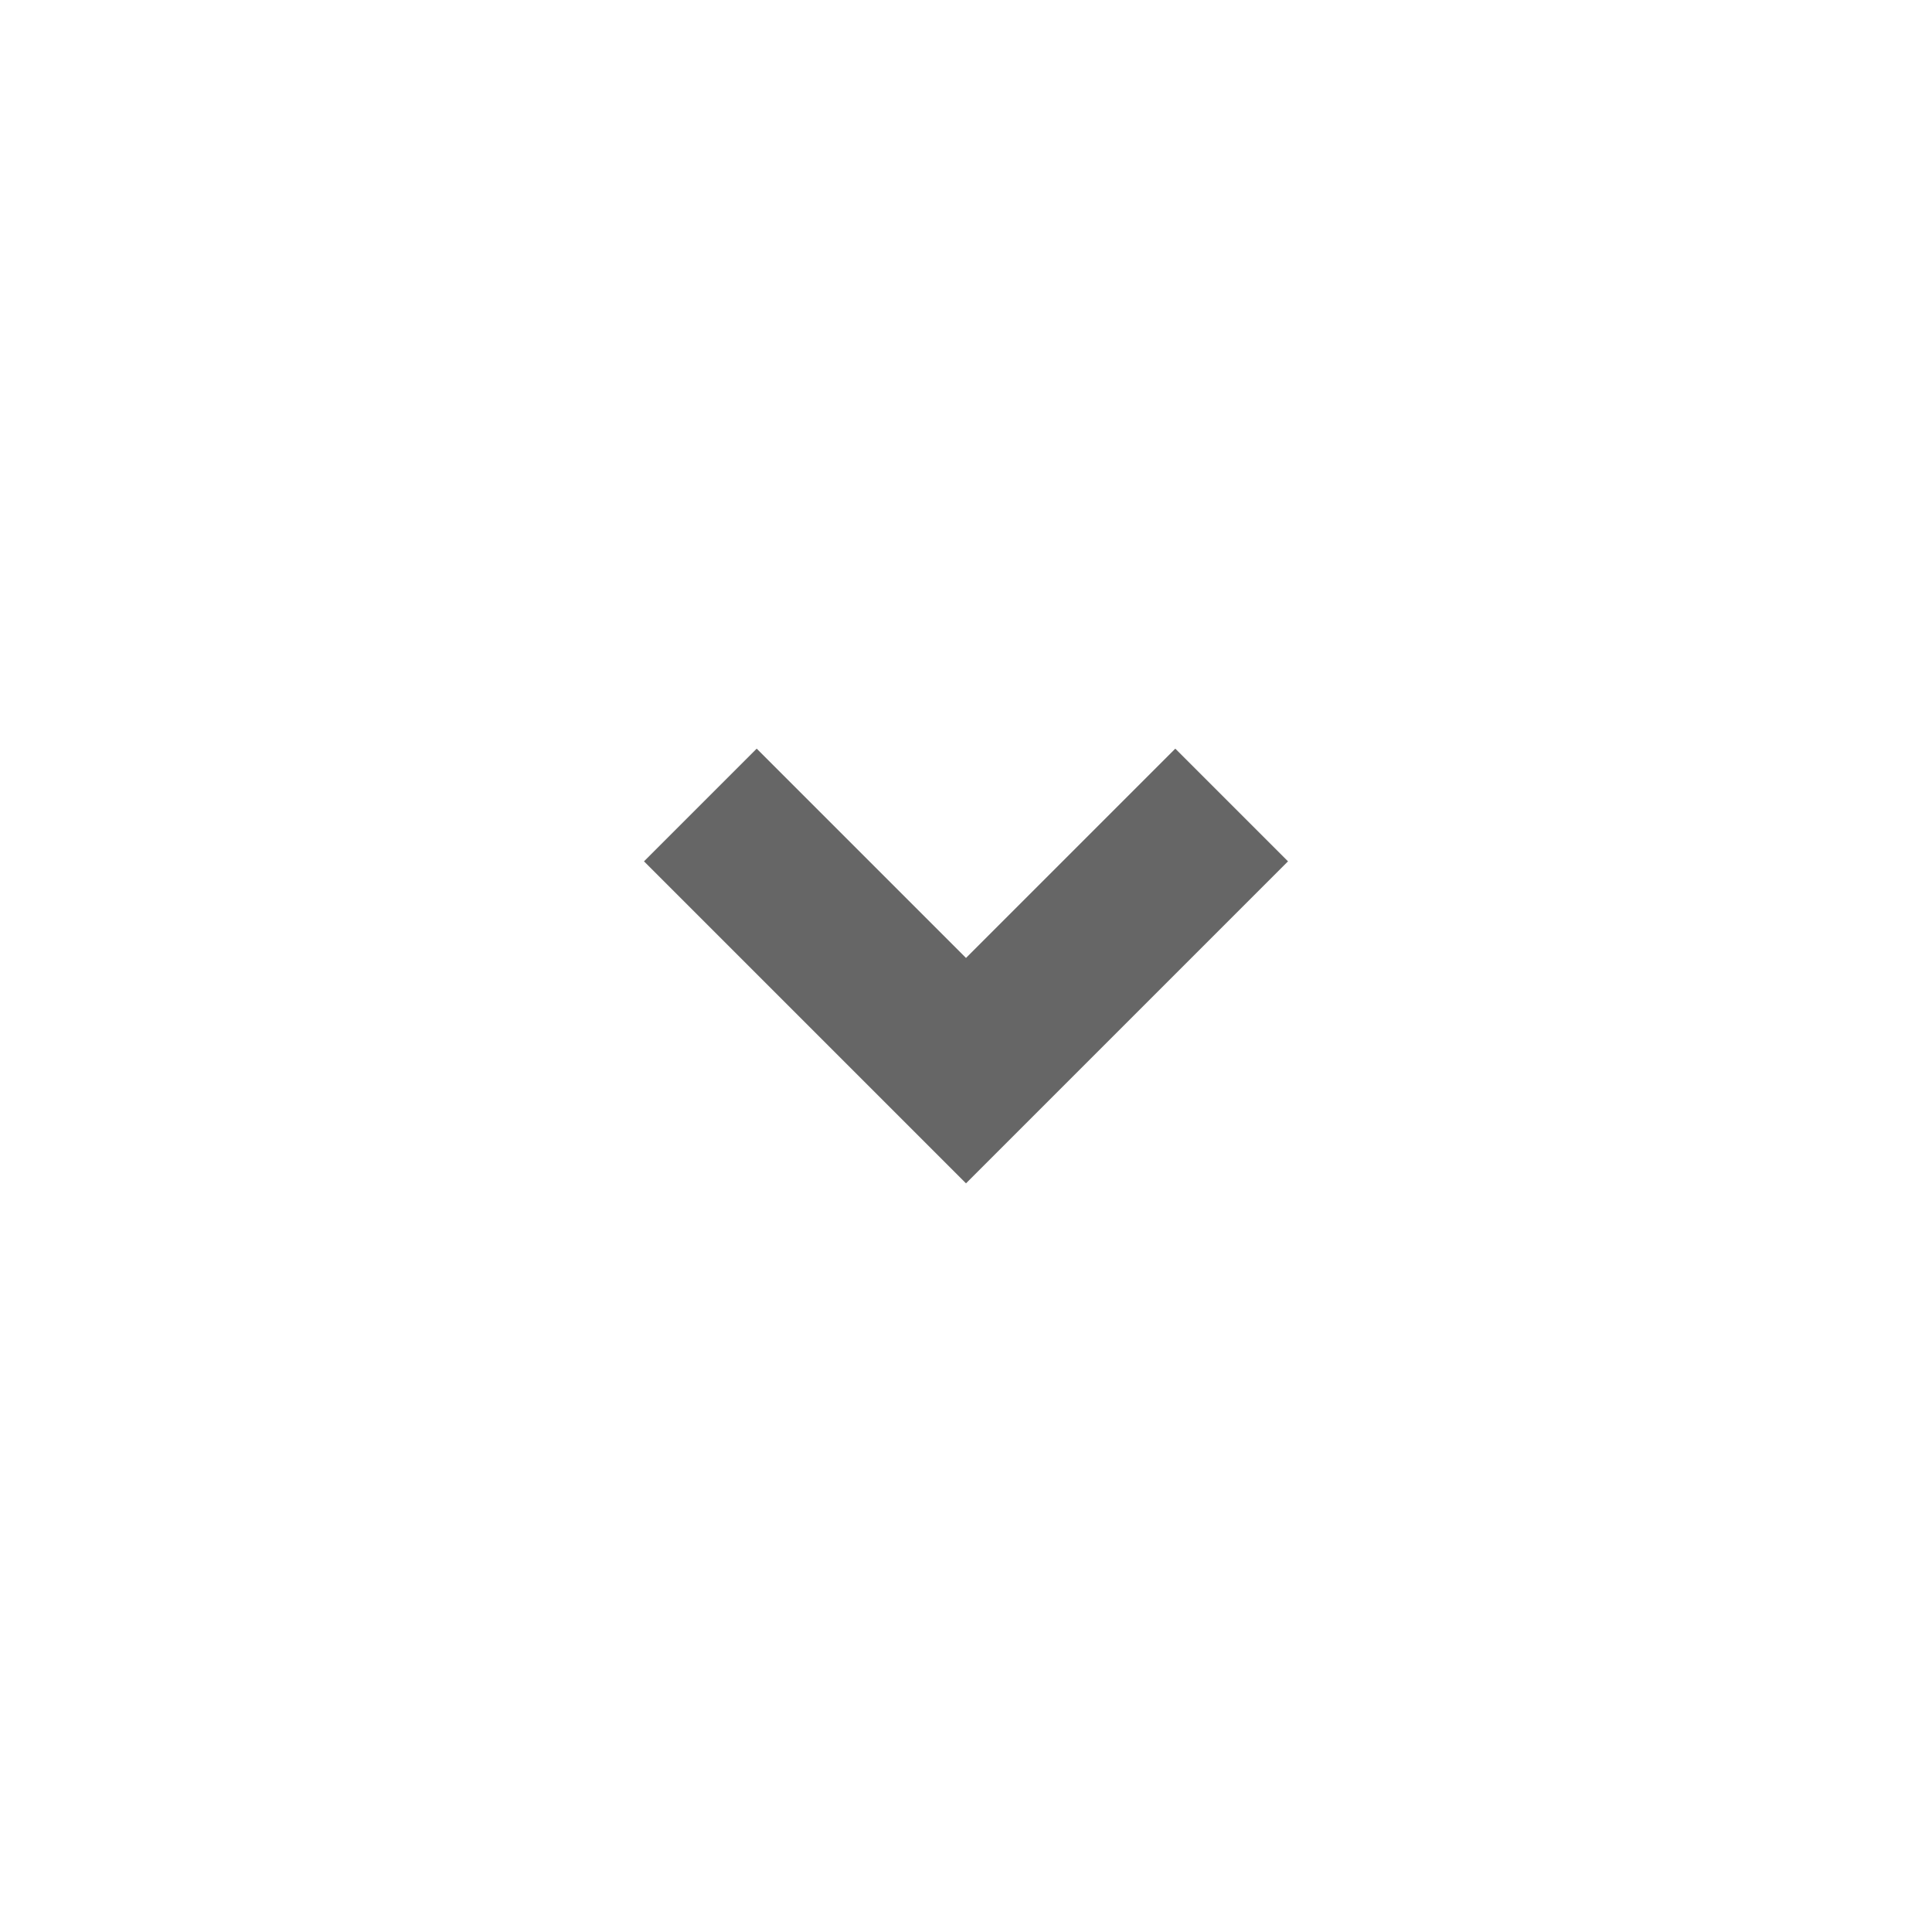
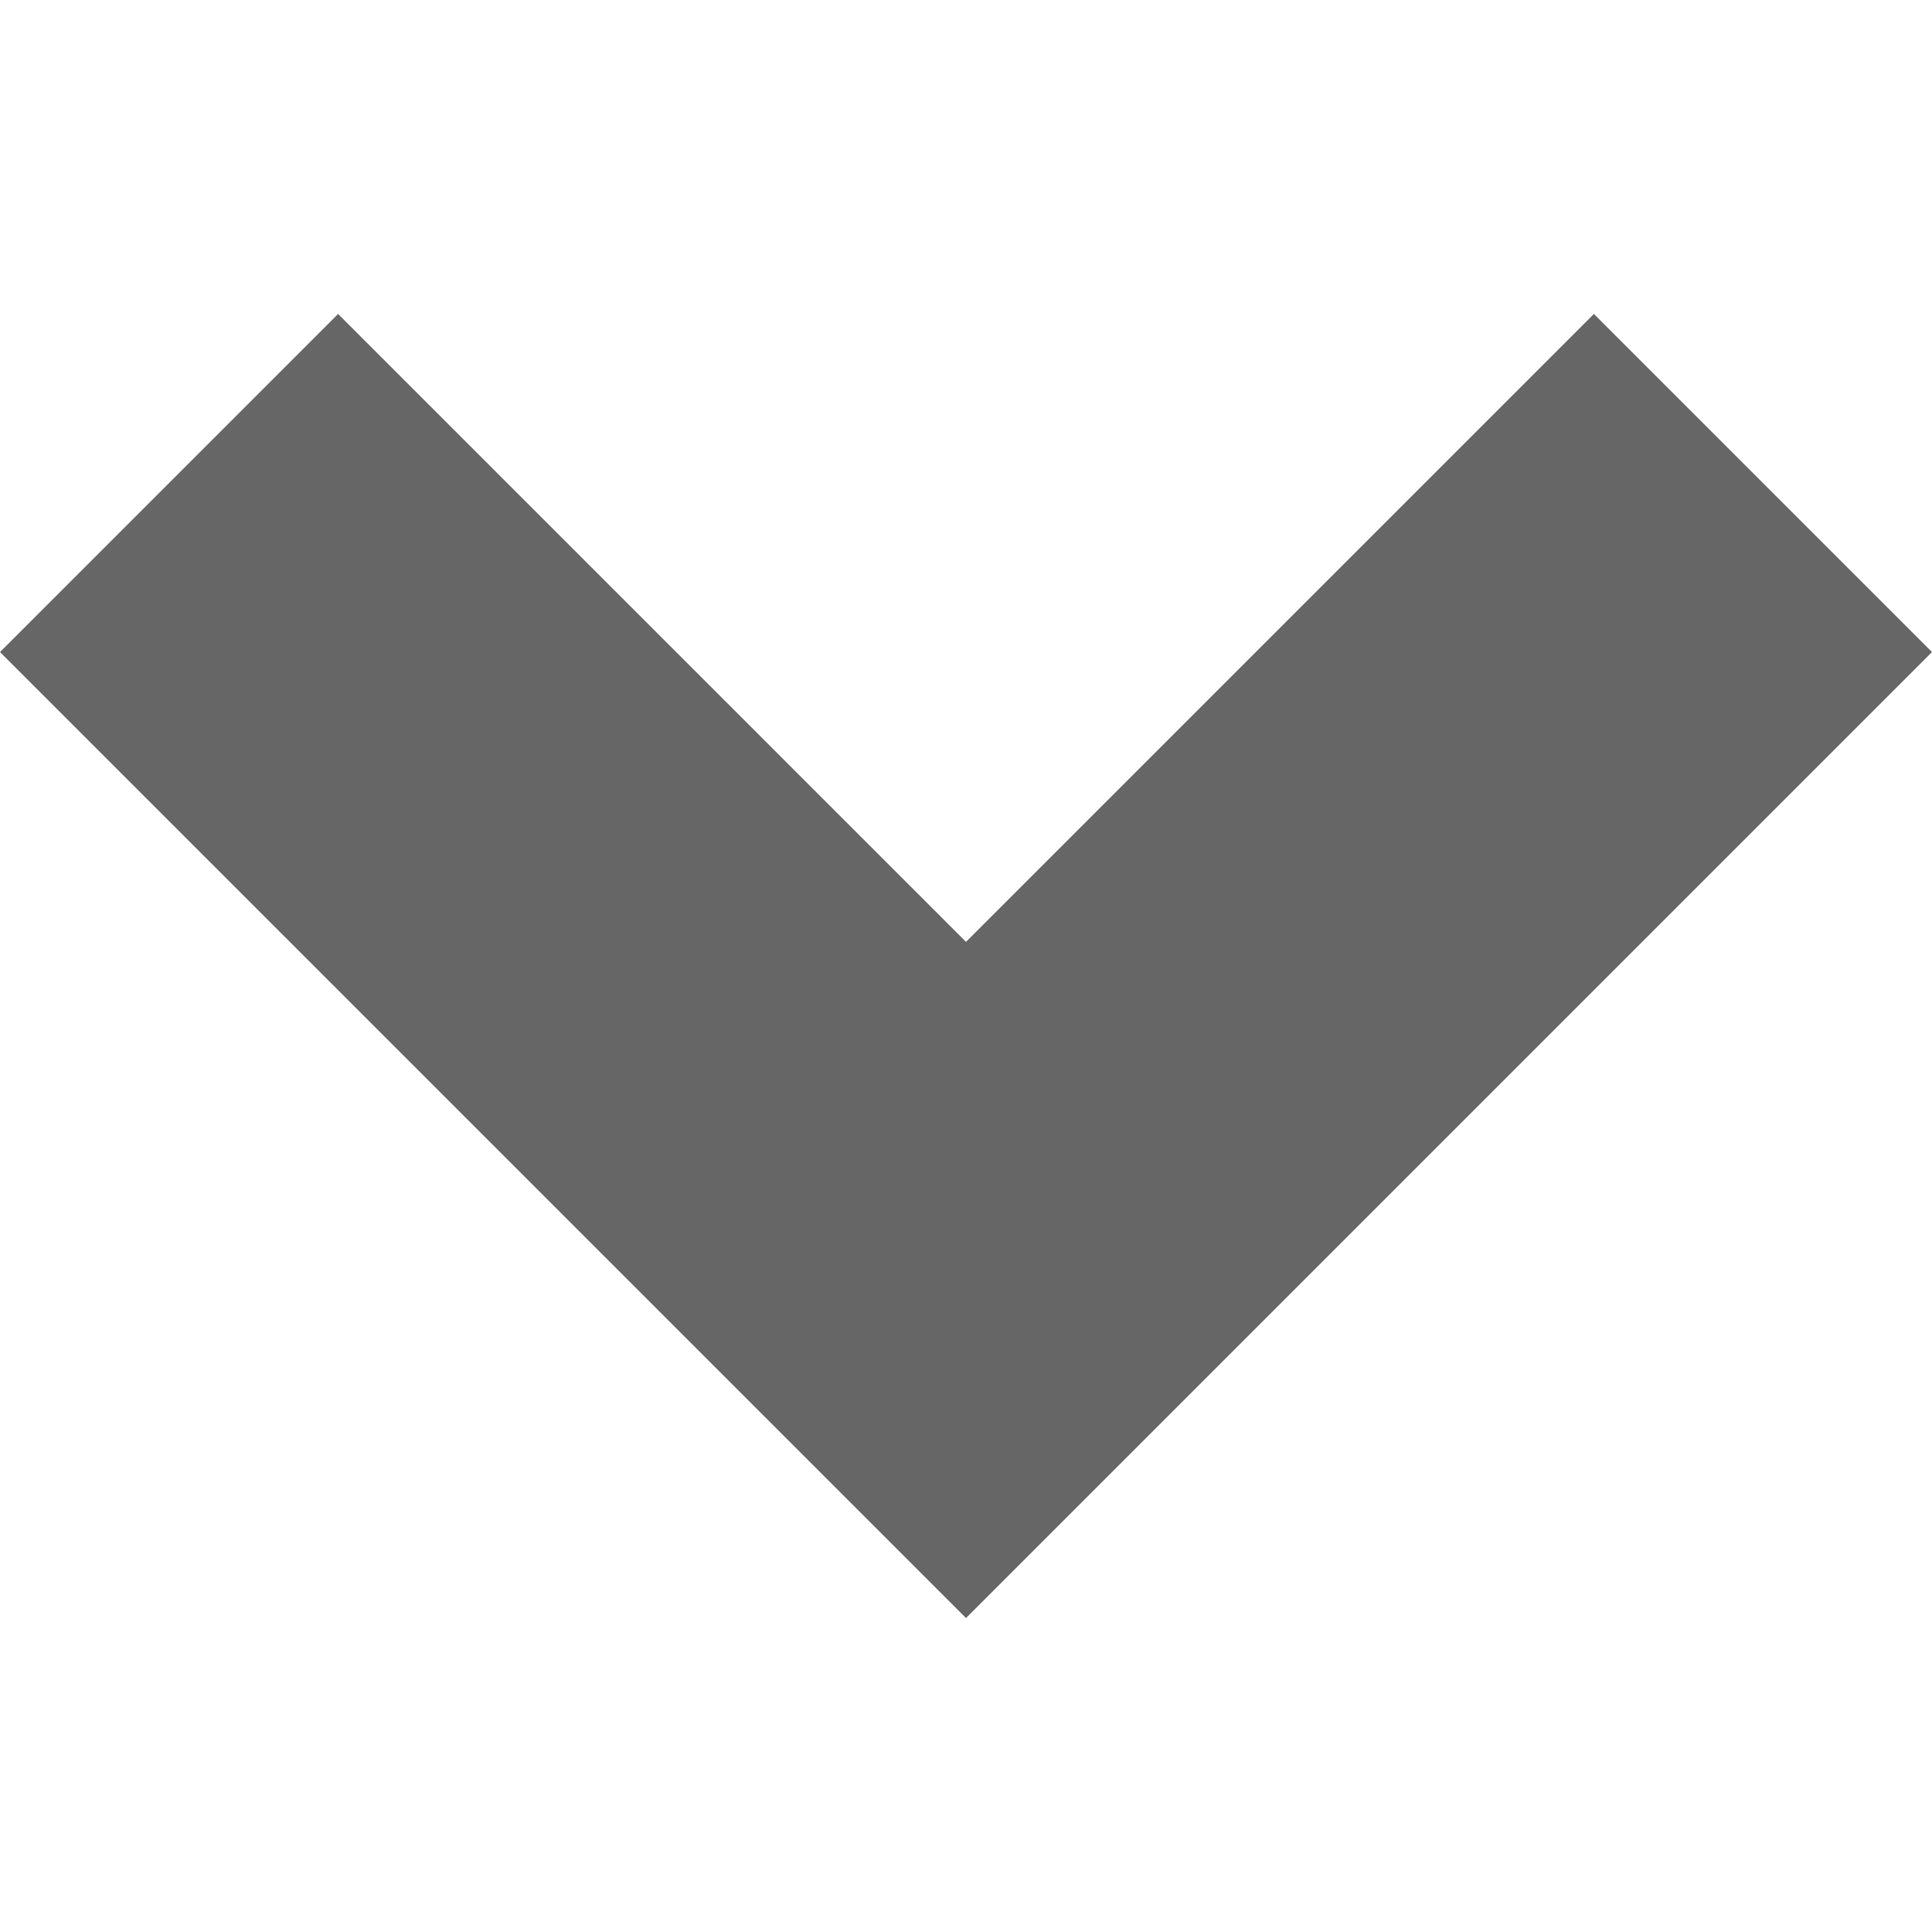
- <svg xmlns="http://www.w3.org/2000/svg" viewBox="290.5 98 48 48" enable-background="new 290.5 98 48 48">
-   <path fill="#404040" d="M484.1 6.3c-.9.7-1.9 1.2-3 1.2-1.2 0-2.1-.5-3.1-1.2l-72-72c-1.6-1.6-1.6-4.5 0-6.1l29.7-29.7c1.6-1.6 4.5-1.6 6.1 0L481.1-62l90.1-90.4c1.6-1.6 4.5-1.6 6.1 0l29.7 29.7c1.6 2 2 4.1 0 6.1L484.1 6.3z" />
-   <path fill="none" d="M290.5 98h48v48h-48z" />
-   <path fill="#666" d="M319.7 116.6l-5.2 5.2-5.2-5.2-2.8 2.8 6.6 6.6 1.4 1.4 1.4-1.4 6.6-6.6z" />
+ <svg xmlns="http://www.w3.org/2000/svg" version="1.1" id="Layer_1" x="0px" y="0px" width="24px" height="24px" viewBox="918.5 486 24 24" enable-background="new 918.5 486 24 24" xml:space="preserve">
+   <path fill="#666666" d="M938.3,489.9l-7.8,7.8l-7.8-7.8l-4.2,4.2l9.9,9.9l2.1,2.1l2.1-2.1l9.9-9.9L938.3,489.9z" />
</svg>
